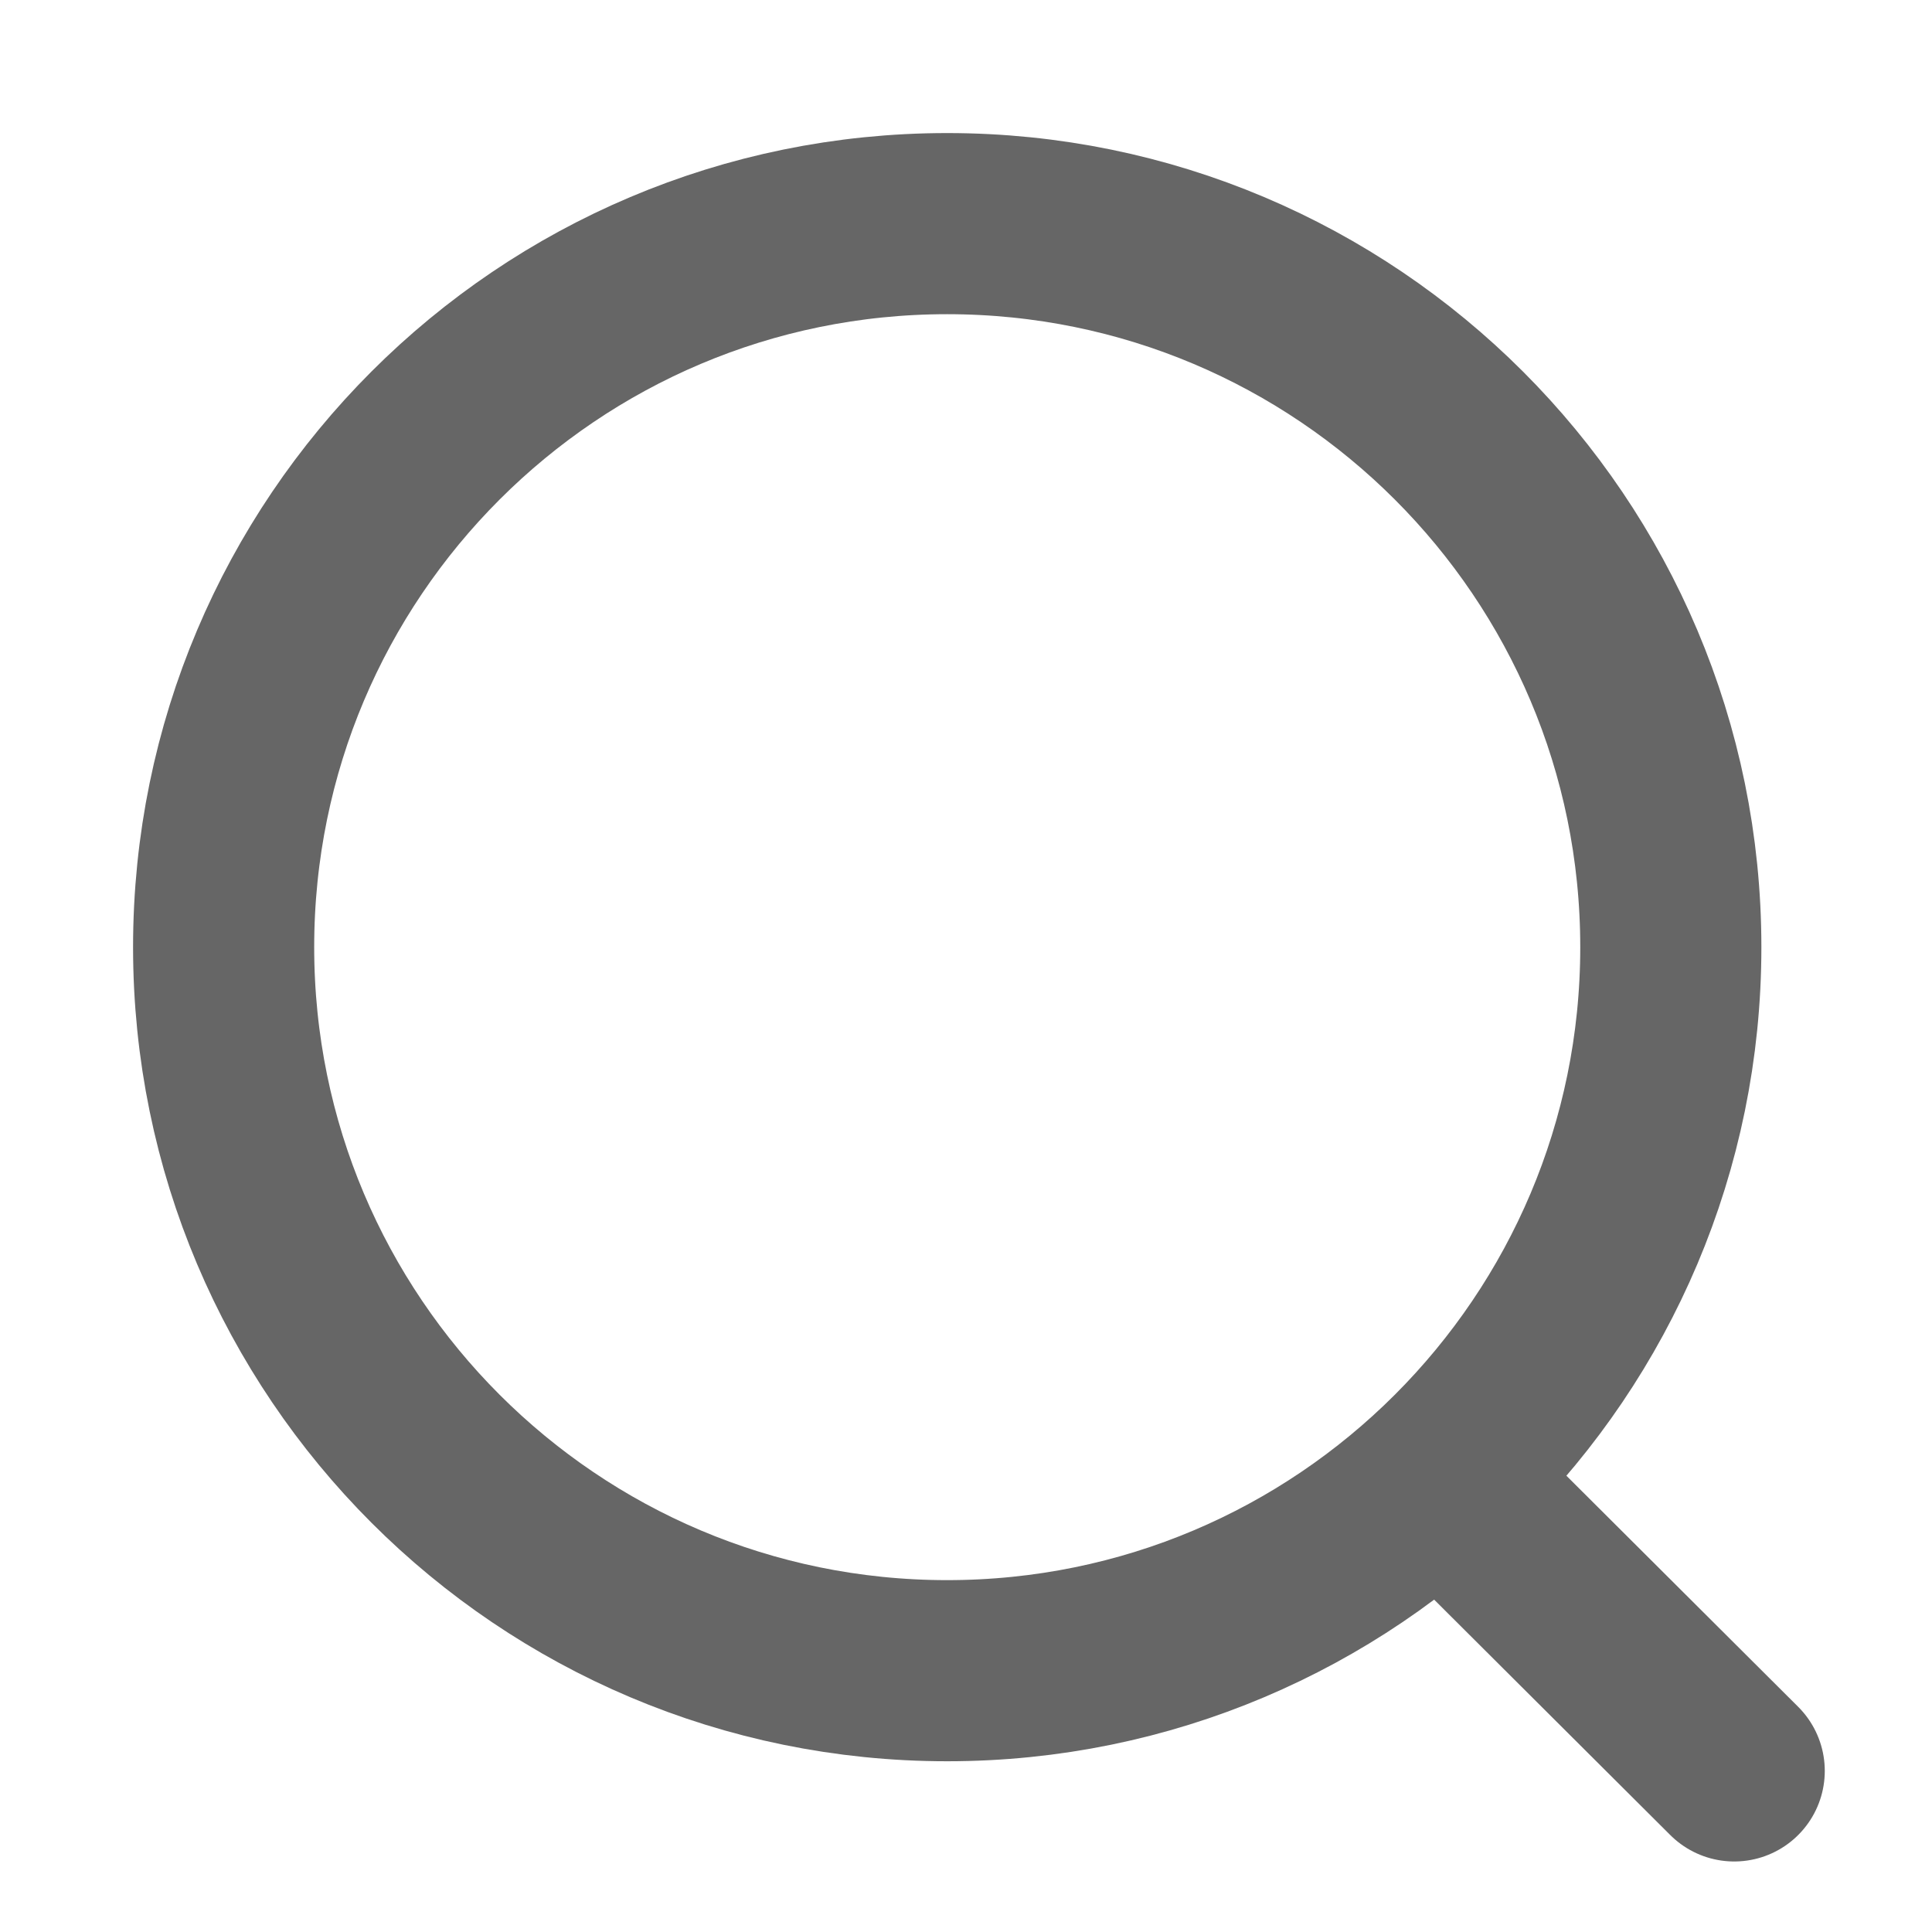
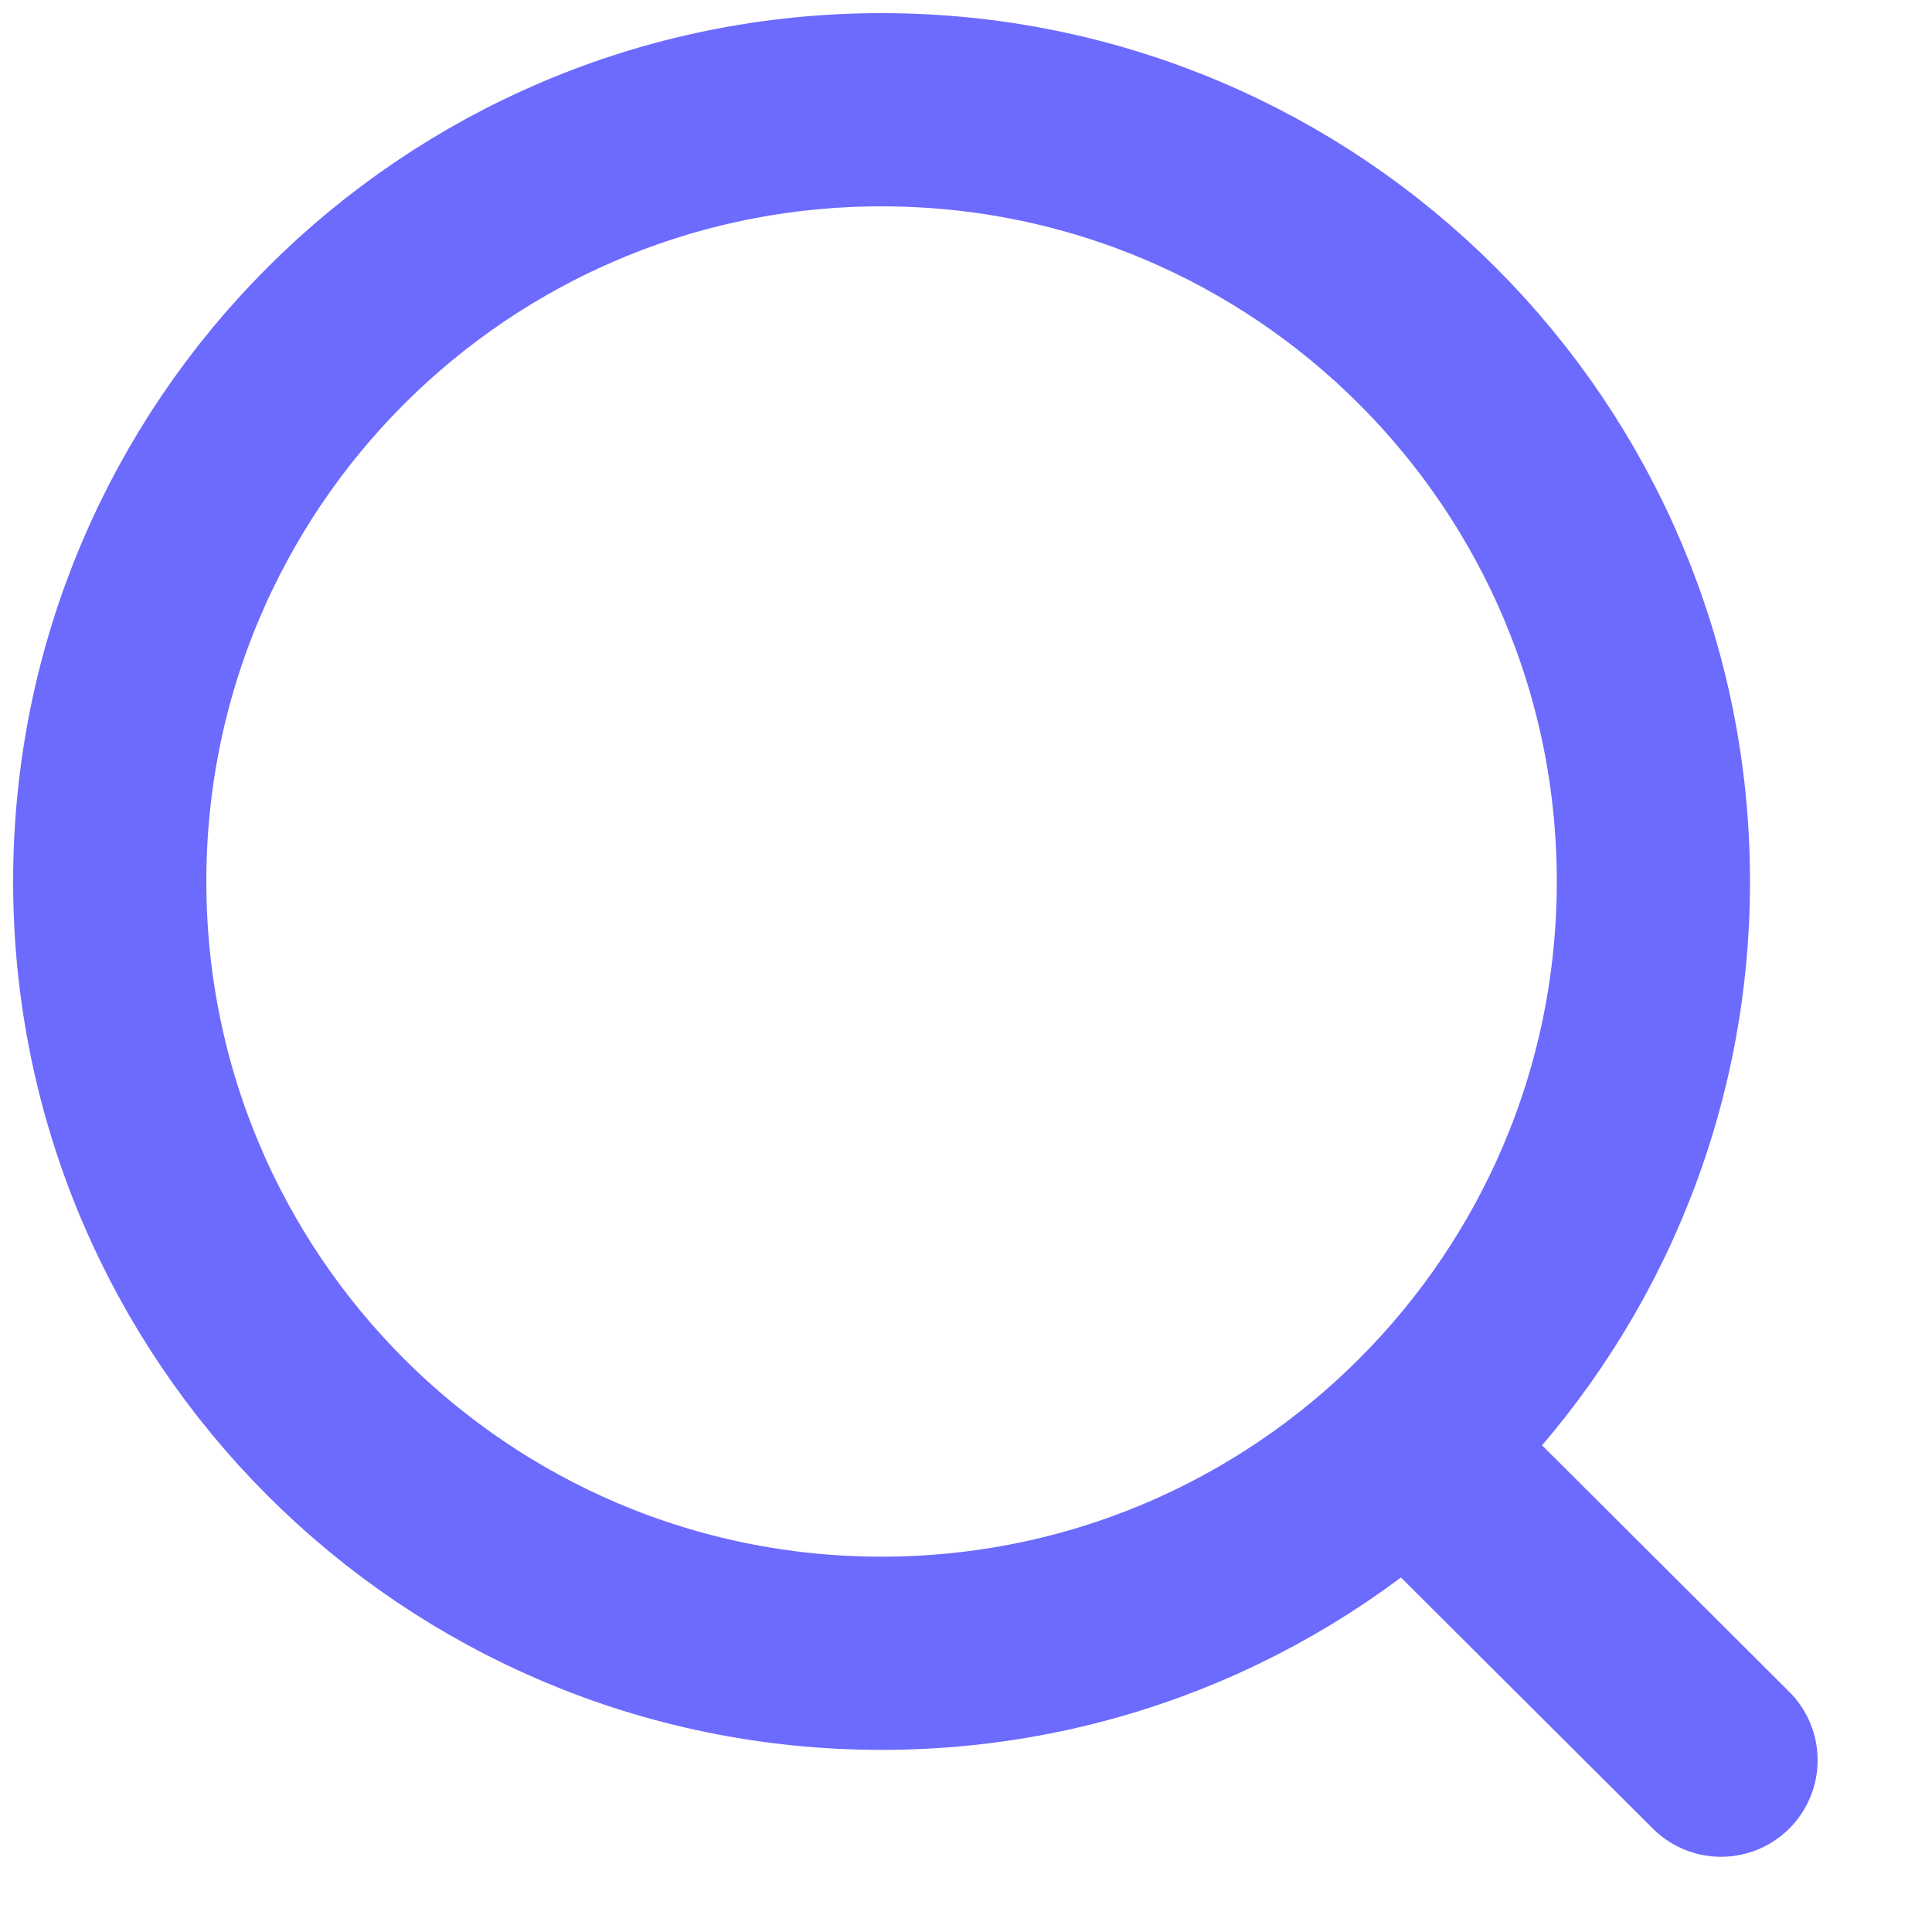
- <svg xmlns="http://www.w3.org/2000/svg" width="16" height="16" viewBox="0 0 16 16" fill="none">
-   <g id="Search">
-     <g id="Search_2">
-       <path id="Ellipse_739" d="M7.844 13.836C11.154 13.836 13.837 11.153 13.837 7.844C13.837 4.534 11.154 1.852 7.844 1.852C4.535 1.852 1.852 4.534 1.852 7.844C1.852 11.153 4.535 13.836 7.844 13.836Z" stroke="#666666" stroke-width="1.5" stroke-linecap="round" stroke-linejoin="round" />
-       <path id="Line_181" d="M12.012 12.323L14.362 14.666" stroke="#666666" stroke-width="1.5" stroke-linecap="round" stroke-linejoin="round" />
-     </g>
-   </g>
+ <svg xmlns="http://www.w3.org/2000/svg" width="15" height="15" viewBox="0 0 15 15" fill="none">
+   <path d="M6.844 12.836C10.154 12.836 12.837 10.153 12.837 6.844C12.837 3.534 10.154 0.852 6.844 0.852C3.535 0.852 0.852 3.534 0.852 6.844C0.852 10.153 3.535 12.836 6.844 12.836Z" stroke="#6D6AFE" stroke-width="1.5" stroke-linecap="round" stroke-linejoin="round" />
+   <path d="M11.012 11.323L13.362 13.666" stroke="#6D6AFE" stroke-width="1.5" stroke-linecap="round" stroke-linejoin="round" />
</svg>
